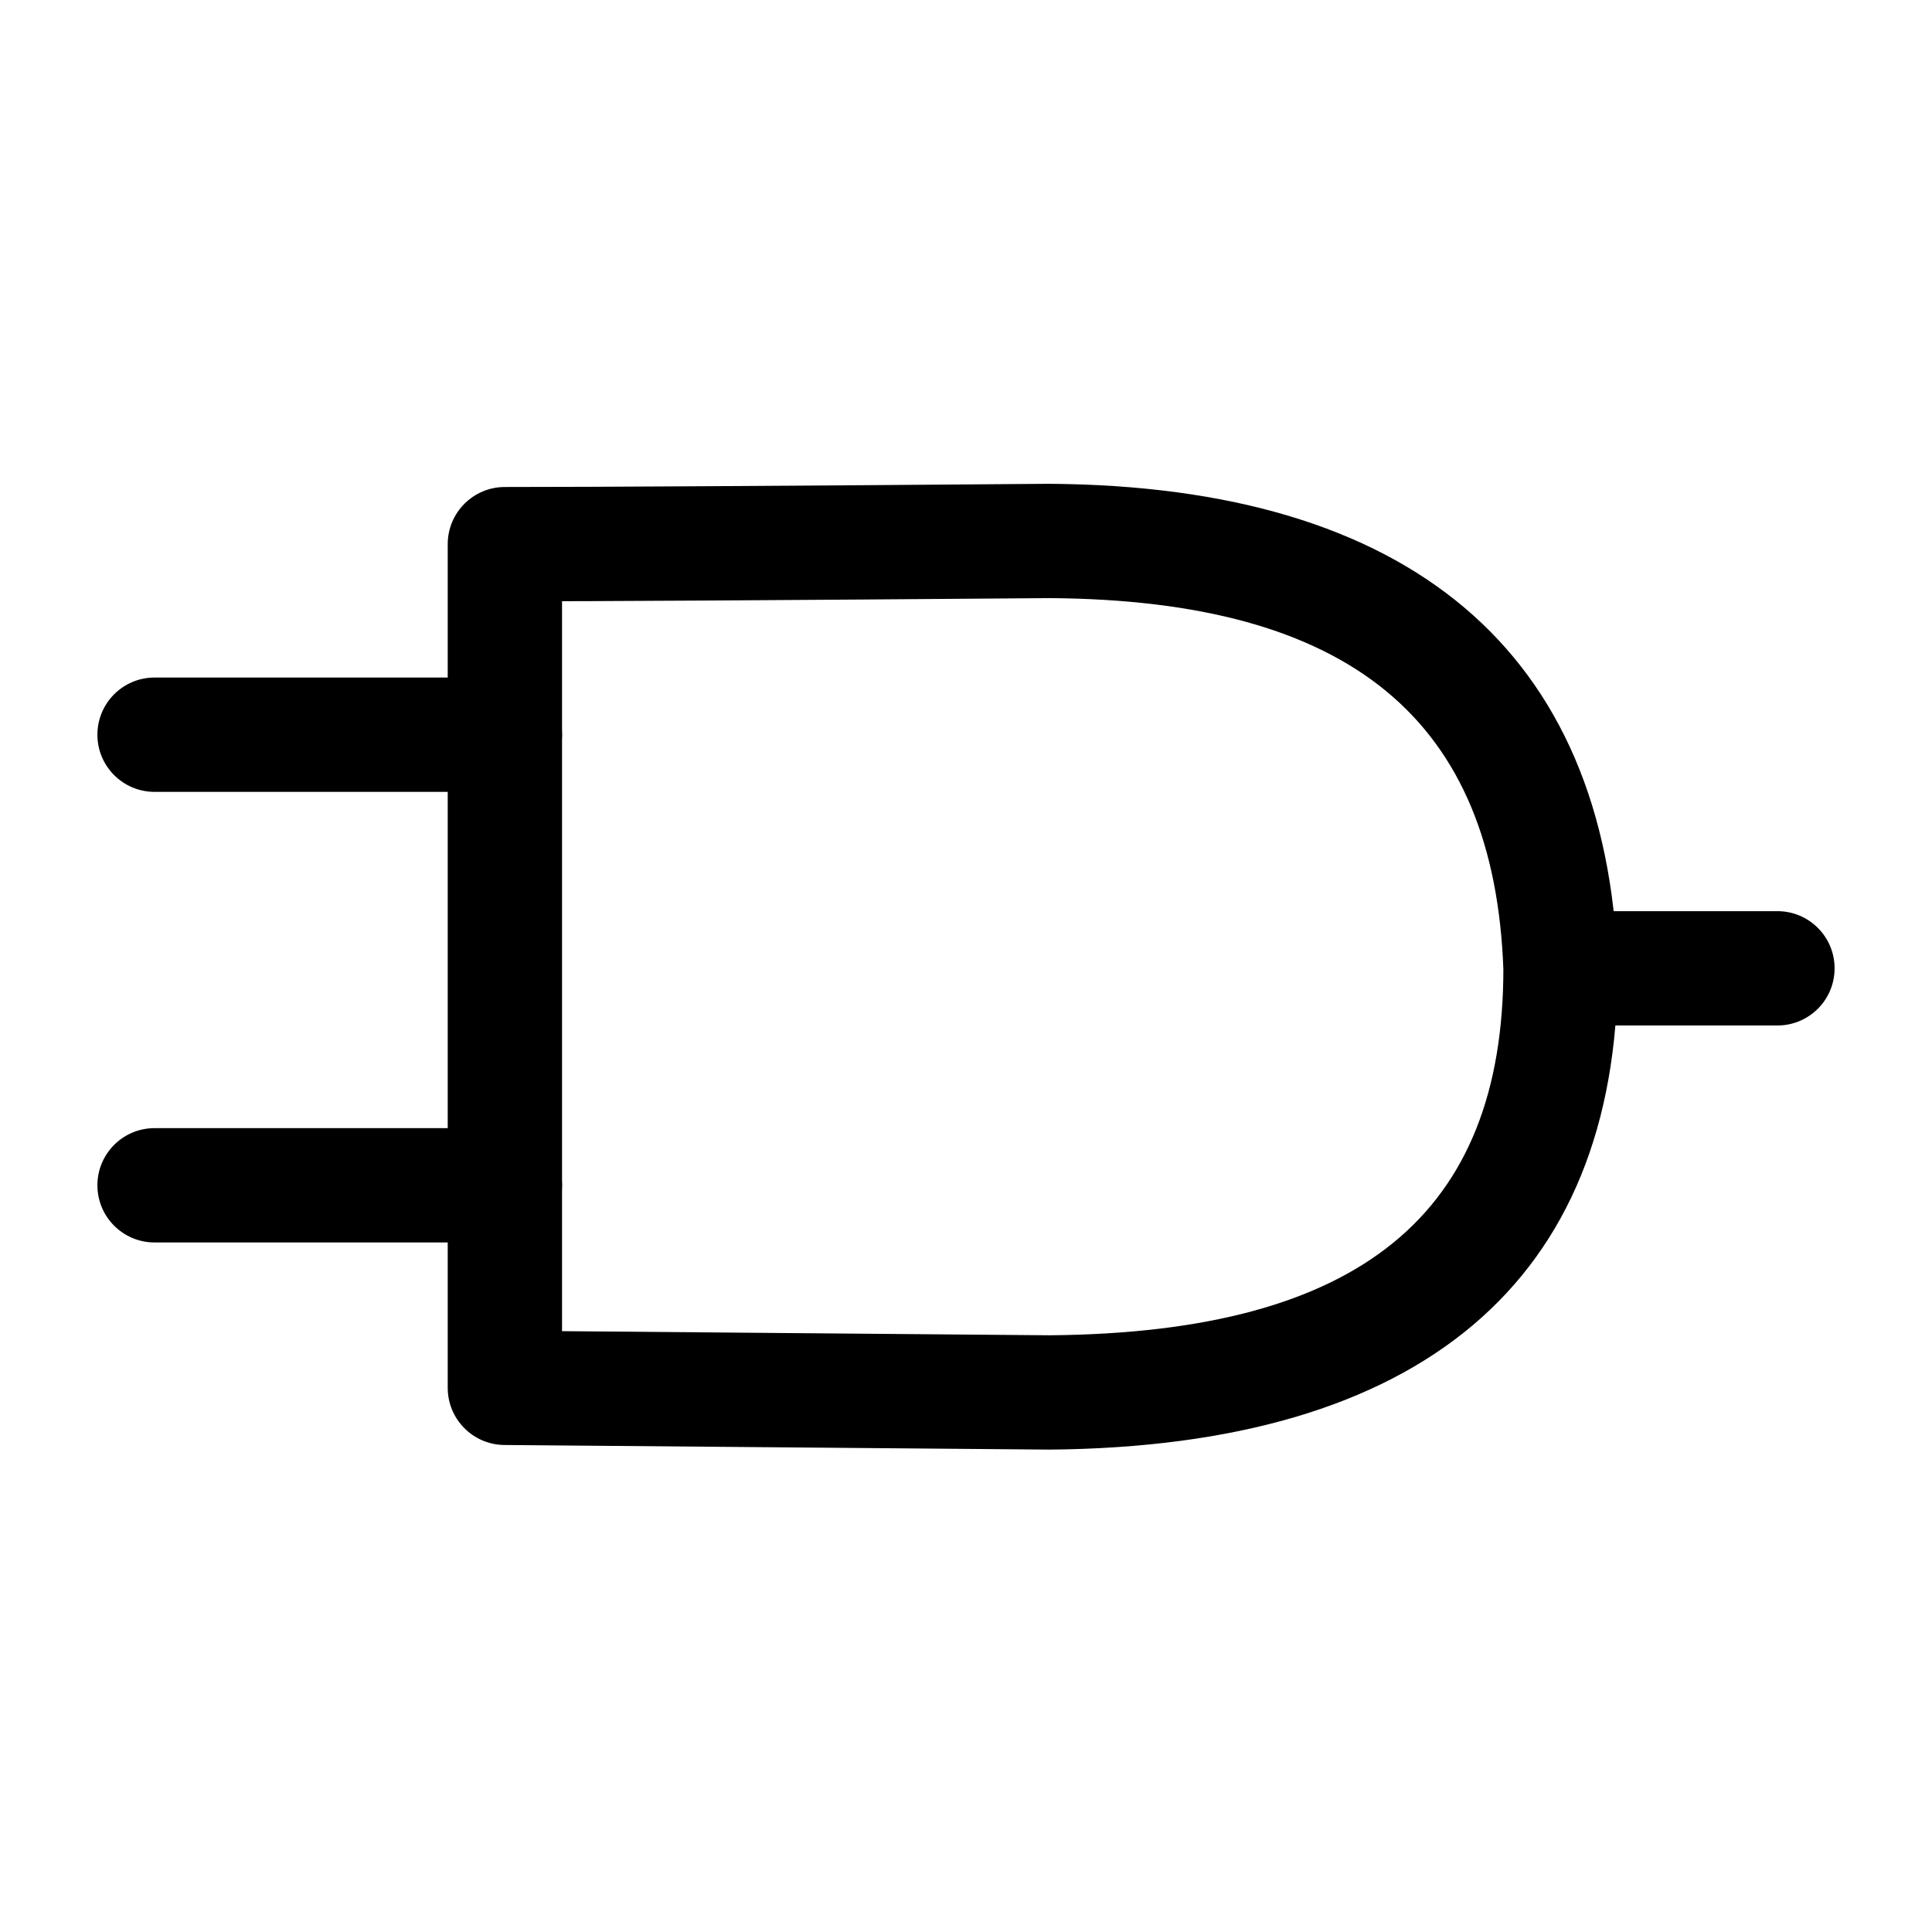
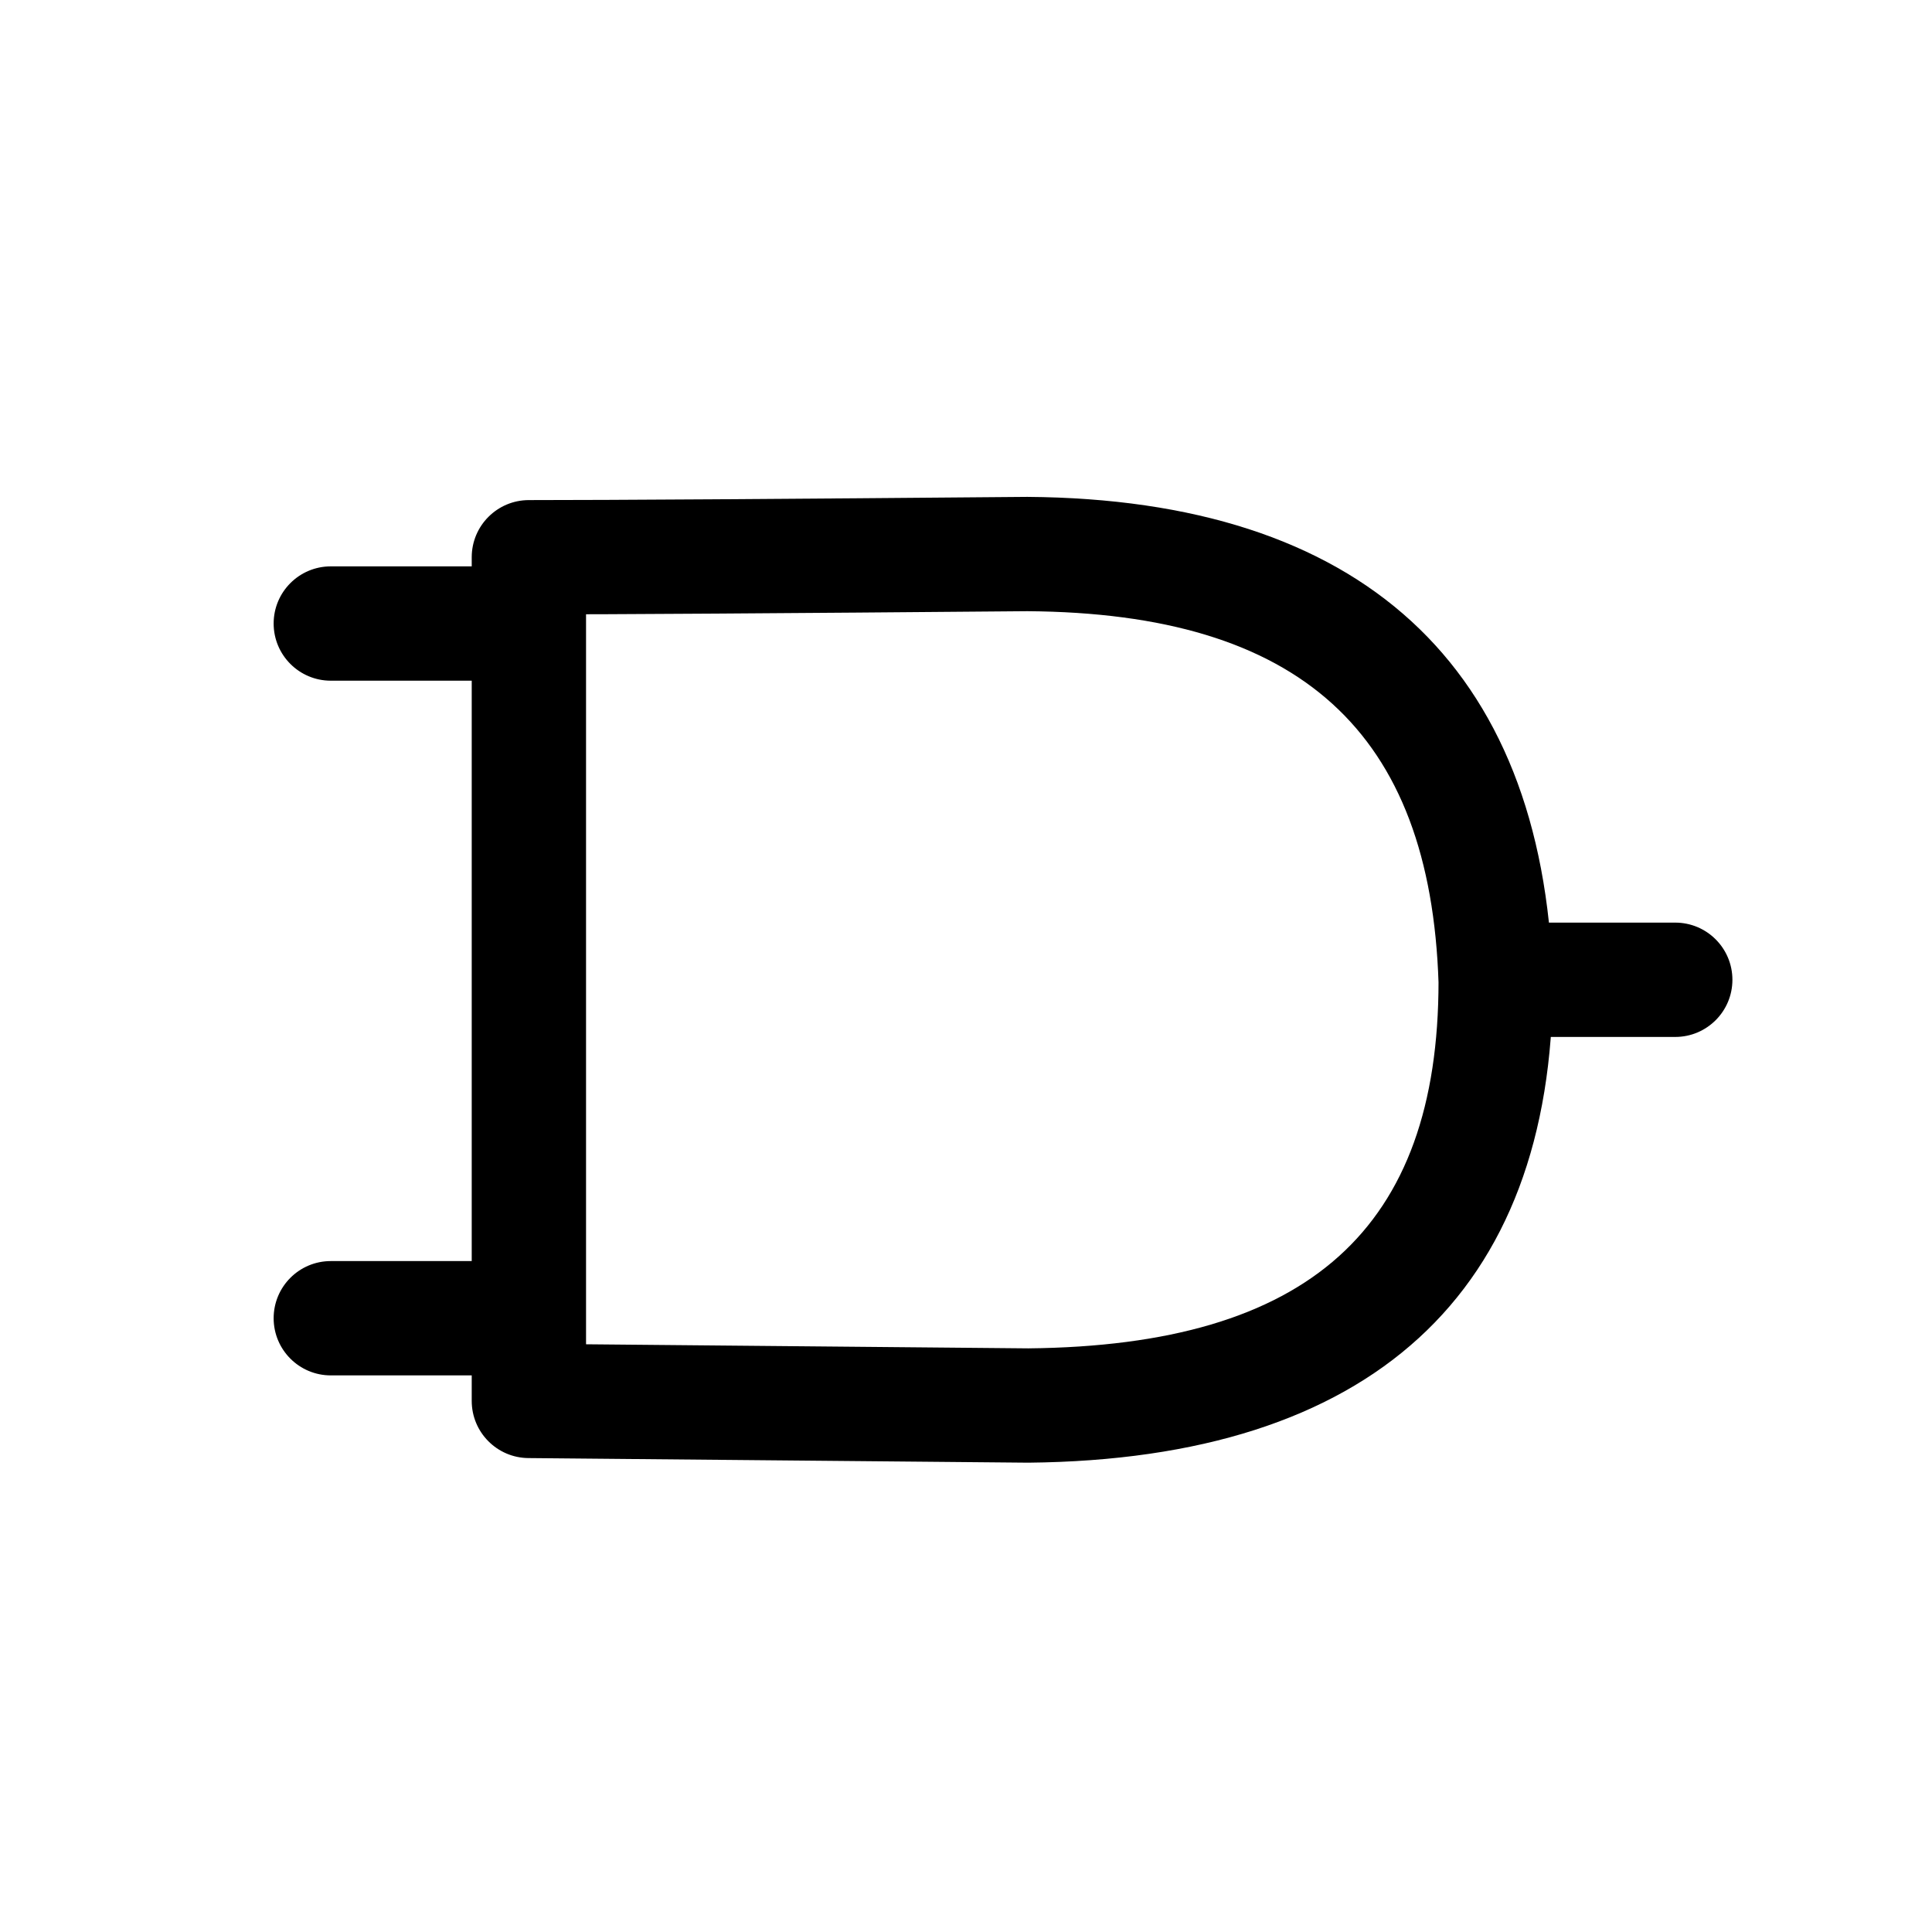
<svg xmlns="http://www.w3.org/2000/svg" width="500" height="500" viewBox="0 0 500 500" version="1.1" baseProfile="full">
  <g transform="scale(1,-1) translate(0,-500)">
-     <path d="M 30.462 1.237 L 5.278 1.237 C 3.008 1.237 1.169 3.077 1.169 5.346 C 1.169 7.616 3.008 9.455 5.278 9.455 L 30.462 9.455 C 32.731 9.455 34.571 7.616 34.571 5.346 C 34.571 3.077 32.731 1.237 30.462 1.237 Z" transform="scale(3.6,3.6) translate(5.833333,48.33333)" opacity="1" />
-     <path d="M 18.333 1.002 L 5.387 1.002 C 3.117 1.002 1.278 2.841 1.278 5.111 C 1.278 7.38 3.117 9.22 5.387 9.22 L 18.333 9.22 C 20.603 9.22 22.442 7.38 22.442 5.111 C 22.442 2.841 20.603 1.002 18.333 1.002 Z" transform="scale(3.6,3.6) translate(109.4444,64.16667)" opacity="1" />
-     <path d="M 9.293 66.159 C 9.293 52.012 9.293 52.012 9.293 39.252 C 9.293 37.83 9.293 37.83 9.293 36.406 C 9.293 22.1 9.293 22.1 9.293 5.508 L 5.219 9.617 L 44.384 9.286 C 66.697 9.488 76.965 18.012 76.965 35.666 L 76.967 35.522 C 76.334 53.503 66.01 62.14 44.323 62.28 C 24.806 62.126 11.744 62.049 5.184 62.049 L 9.293 66.159 Z M 1.075 66.159 C 1.075 68.428 2.915 70.268 5.184 70.268 C 11.716 70.268 24.763 70.344 44.317 70.498 C 70.223 70.331 84.382 58.486 85.18 35.811 L 85.183 35.666 C 85.183 13.11 70.967 1.308 44.386 1.068 L 5.149 1.399 C 2.893 1.418 1.075 3.252 1.075 5.508 C 1.075 22.1 1.075 22.1 1.075 36.406 C 1.075 37.83 1.075 37.83 1.075 39.252 C 1.075 52.012 1.075 52.012 1.075 66.159 Z" transform="scale(3.6,3.6) translate(31.11111,33.61111)" opacity="1" />
-     <path d="M 30.462 1.129 L 5.278 1.129 C 3.008 1.129 1.169 2.969 1.169 5.238 C 1.169 7.508 3.008 9.348 5.278 9.348 L 30.462 9.348 C 32.731 9.348 34.571 7.508 34.571 5.238 C 34.571 2.969 32.731 1.129 30.462 1.129 Z" transform="scale(3.6,3.6) translate(5.833333,80.83334)" opacity="1" />
+     <path d="M 17.827 1.125 L 5.17 1.125 C 2.901 1.125 1.061 2.965 1.061 5.234 C 1.061 7.504 2.901 9.343 5.17 9.343 L 17.827 9.343 C 20.096 9.343 21.936 7.504 21.936 5.234 C 21.936 2.965 20.096 1.125 17.827 1.125 Z" transform="scale(3.6,3.6) translate(18.61111,38.88889)" opacity="1" />
+     <path d="M 15.153 1.011 L 5.322 1.011 C 3.052 1.011 1.213 2.851 1.213 5.12 C 1.213 7.39 3.052 9.23 5.322 9.23 L 15.153 9.23 C 17.423 9.23 19.263 7.39 19.263 5.12 C 19.263 2.851 17.423 1.011 15.153 1.011 Z" transform="scale(3.6,3.6) translate(105.2778,63.33333)" opacity="1" />
+     <path d="M 9.352 66.329 C 9.352 52.183 9.352 52.183 9.352 39.423 C 9.352 37.475 9.352 37.475 9.352 35.523 C 9.352 21.694 9.352 21.694 9.352 5.679 L 5.281 9.788 L 41.15 9.457 C 61.332 9.656 70.636 18.09 70.636 35.837 L 70.638 35.705 C 70.055 53.766 60.699 62.312 41.083 62.451 C 23.218 62.297 11.254 62.22 5.243 62.22 L 9.352 66.329 Z M 1.134 66.329 C 1.134 68.599 2.974 70.438 5.243 70.438 C 11.222 70.438 23.171 70.515 41.076 70.669 C 65.057 70.5 78.123 58.564 78.852 35.97 L 78.854 35.837 C 78.854 13.374 65.735 1.481 41.152 1.239 L 5.205 1.57 C 2.951 1.591 1.134 3.424 1.134 5.679 C 1.134 21.694 1.134 21.694 1.134 35.523 C 1.134 37.475 1.134 37.475 1.134 39.423 C 1.134 52.183 1.134 52.183 1.134 66.329 Z" transform="scale(3.6,3.6) translate(32.77778,32.5)" opacity="1" />
+     <path d="M 18.986 1.066 L 5.17 1.066 C 2.901 1.066 1.061 2.906 1.061 5.176 C 1.061 7.445 2.901 9.285 5.17 9.285 L 18.986 9.285 C 21.256 9.285 23.096 7.445 23.096 5.176 C 23.096 2.906 21.256 1.066 18.986 1.066 Z" transform="scale(3.6,3.6) translate(18.61111,88.88889)" opacity="1" />
  </g>
</svg>
